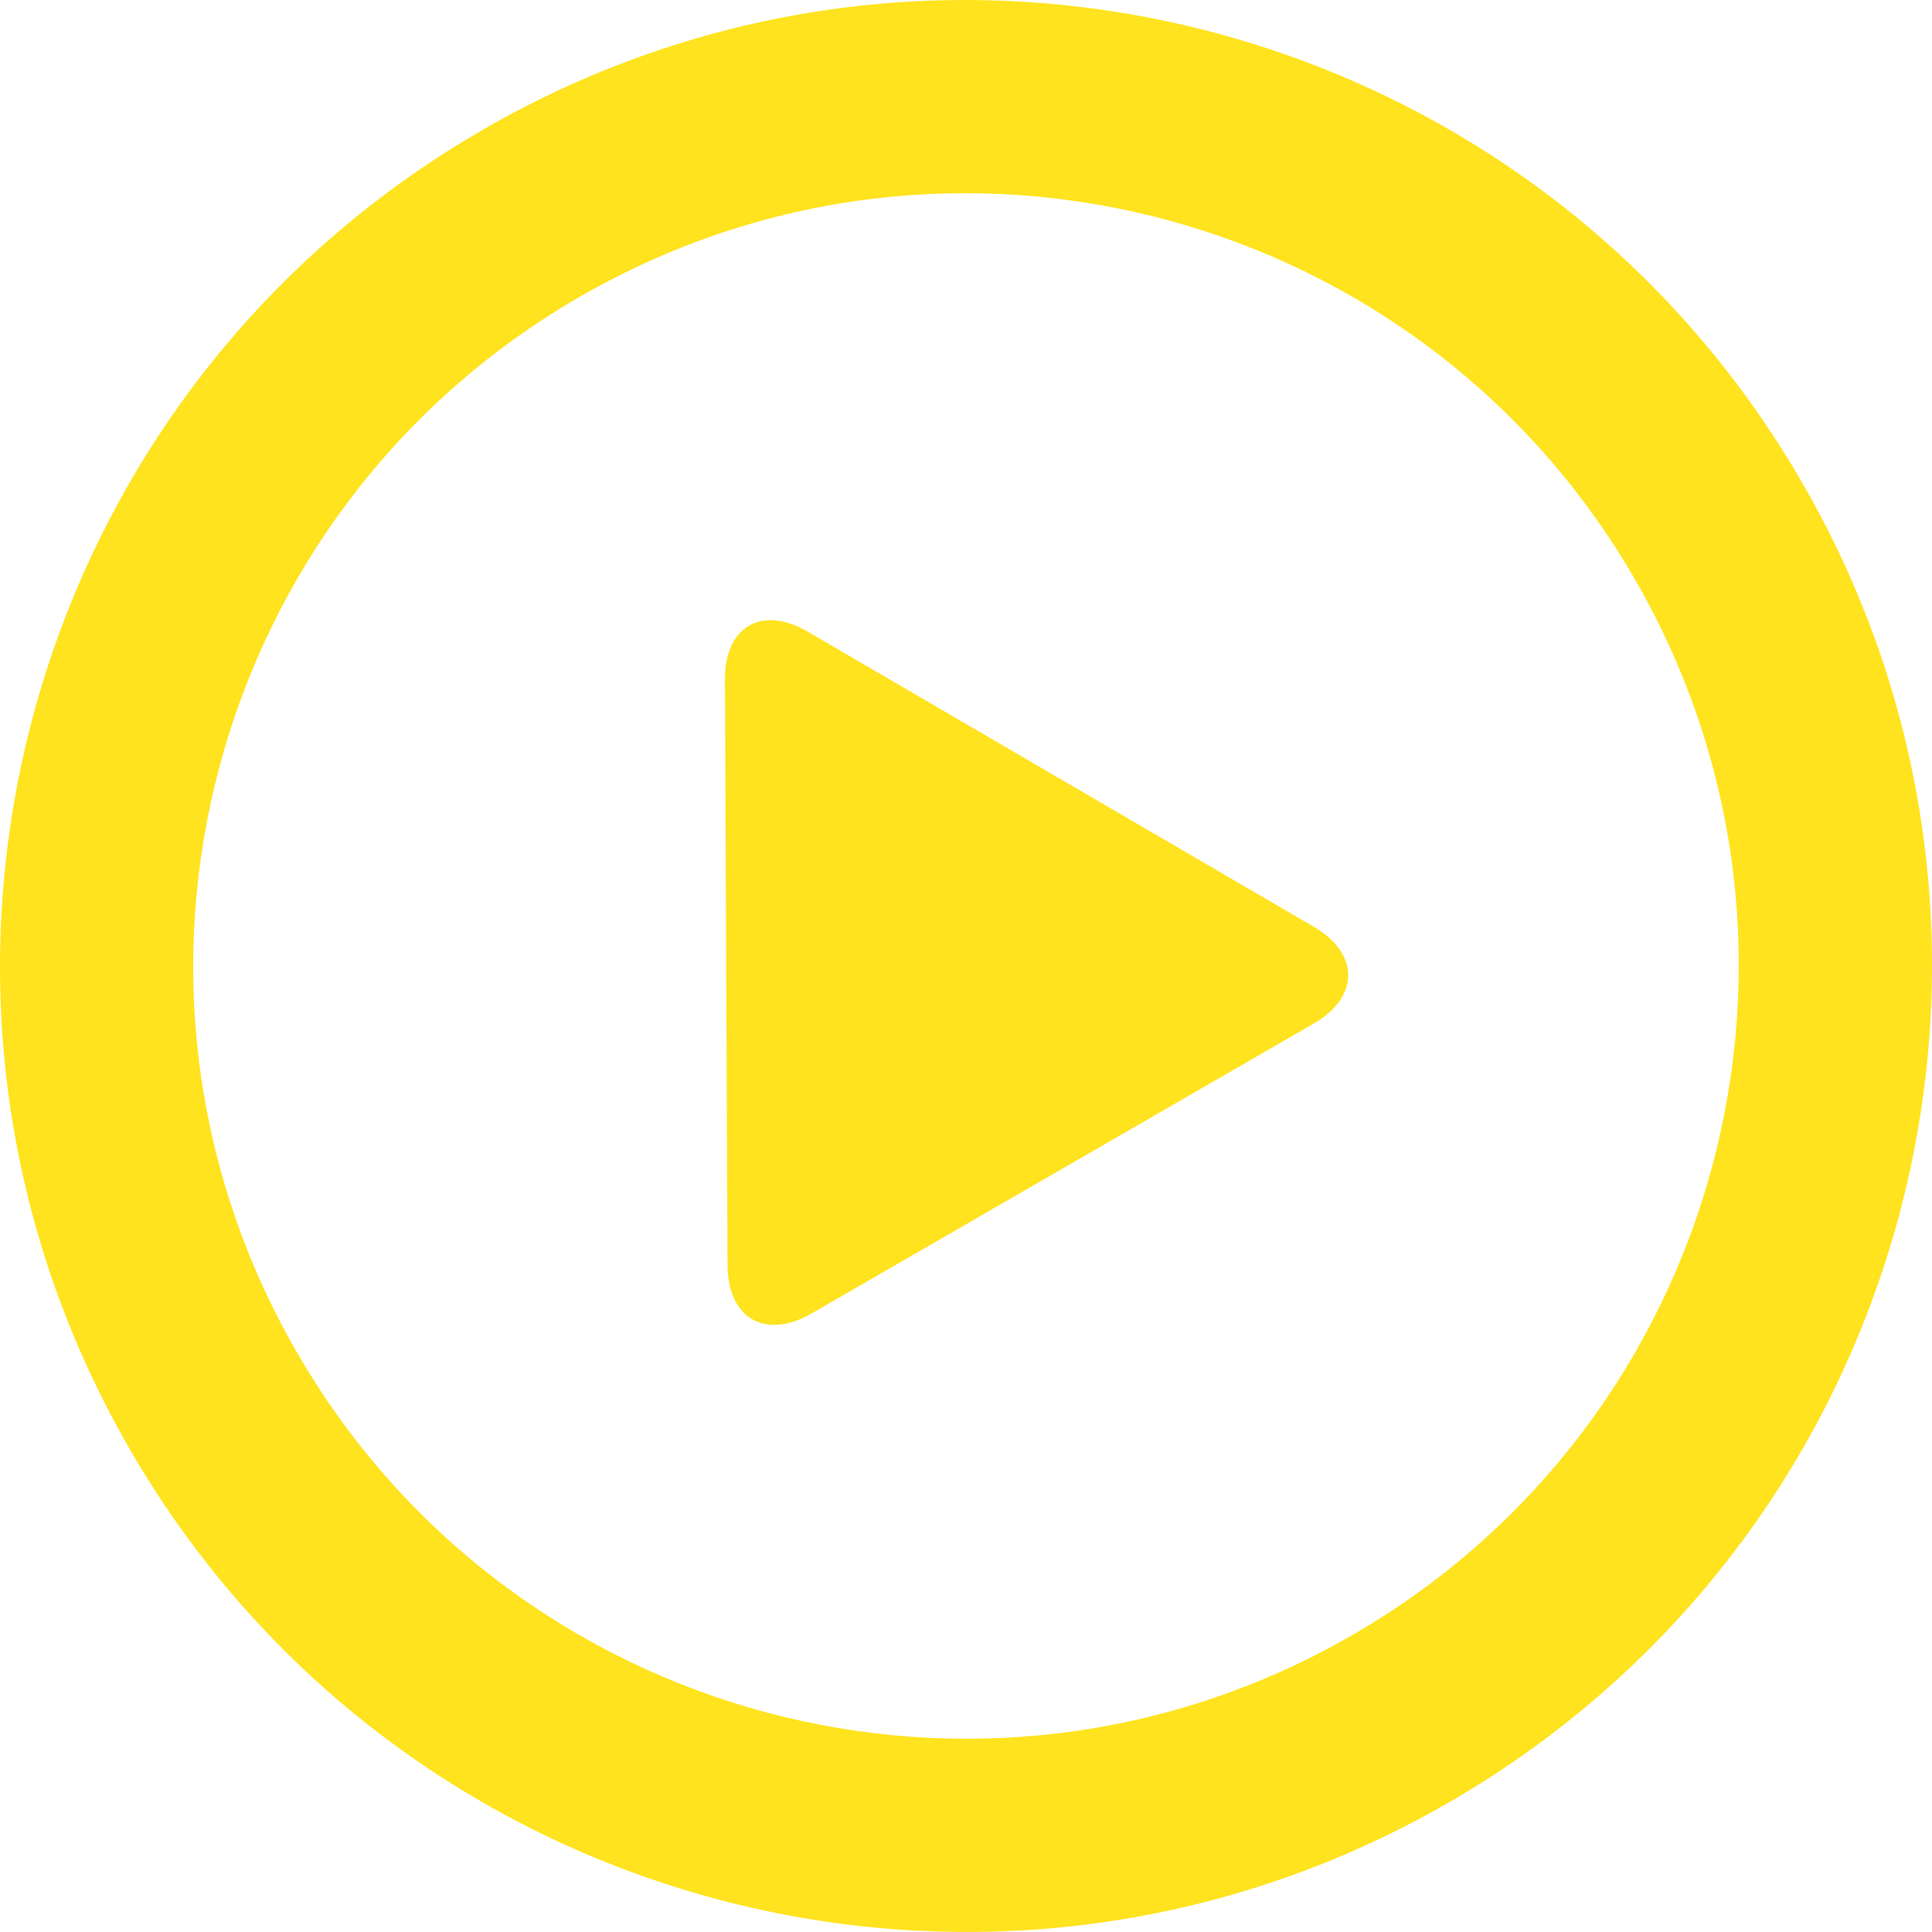
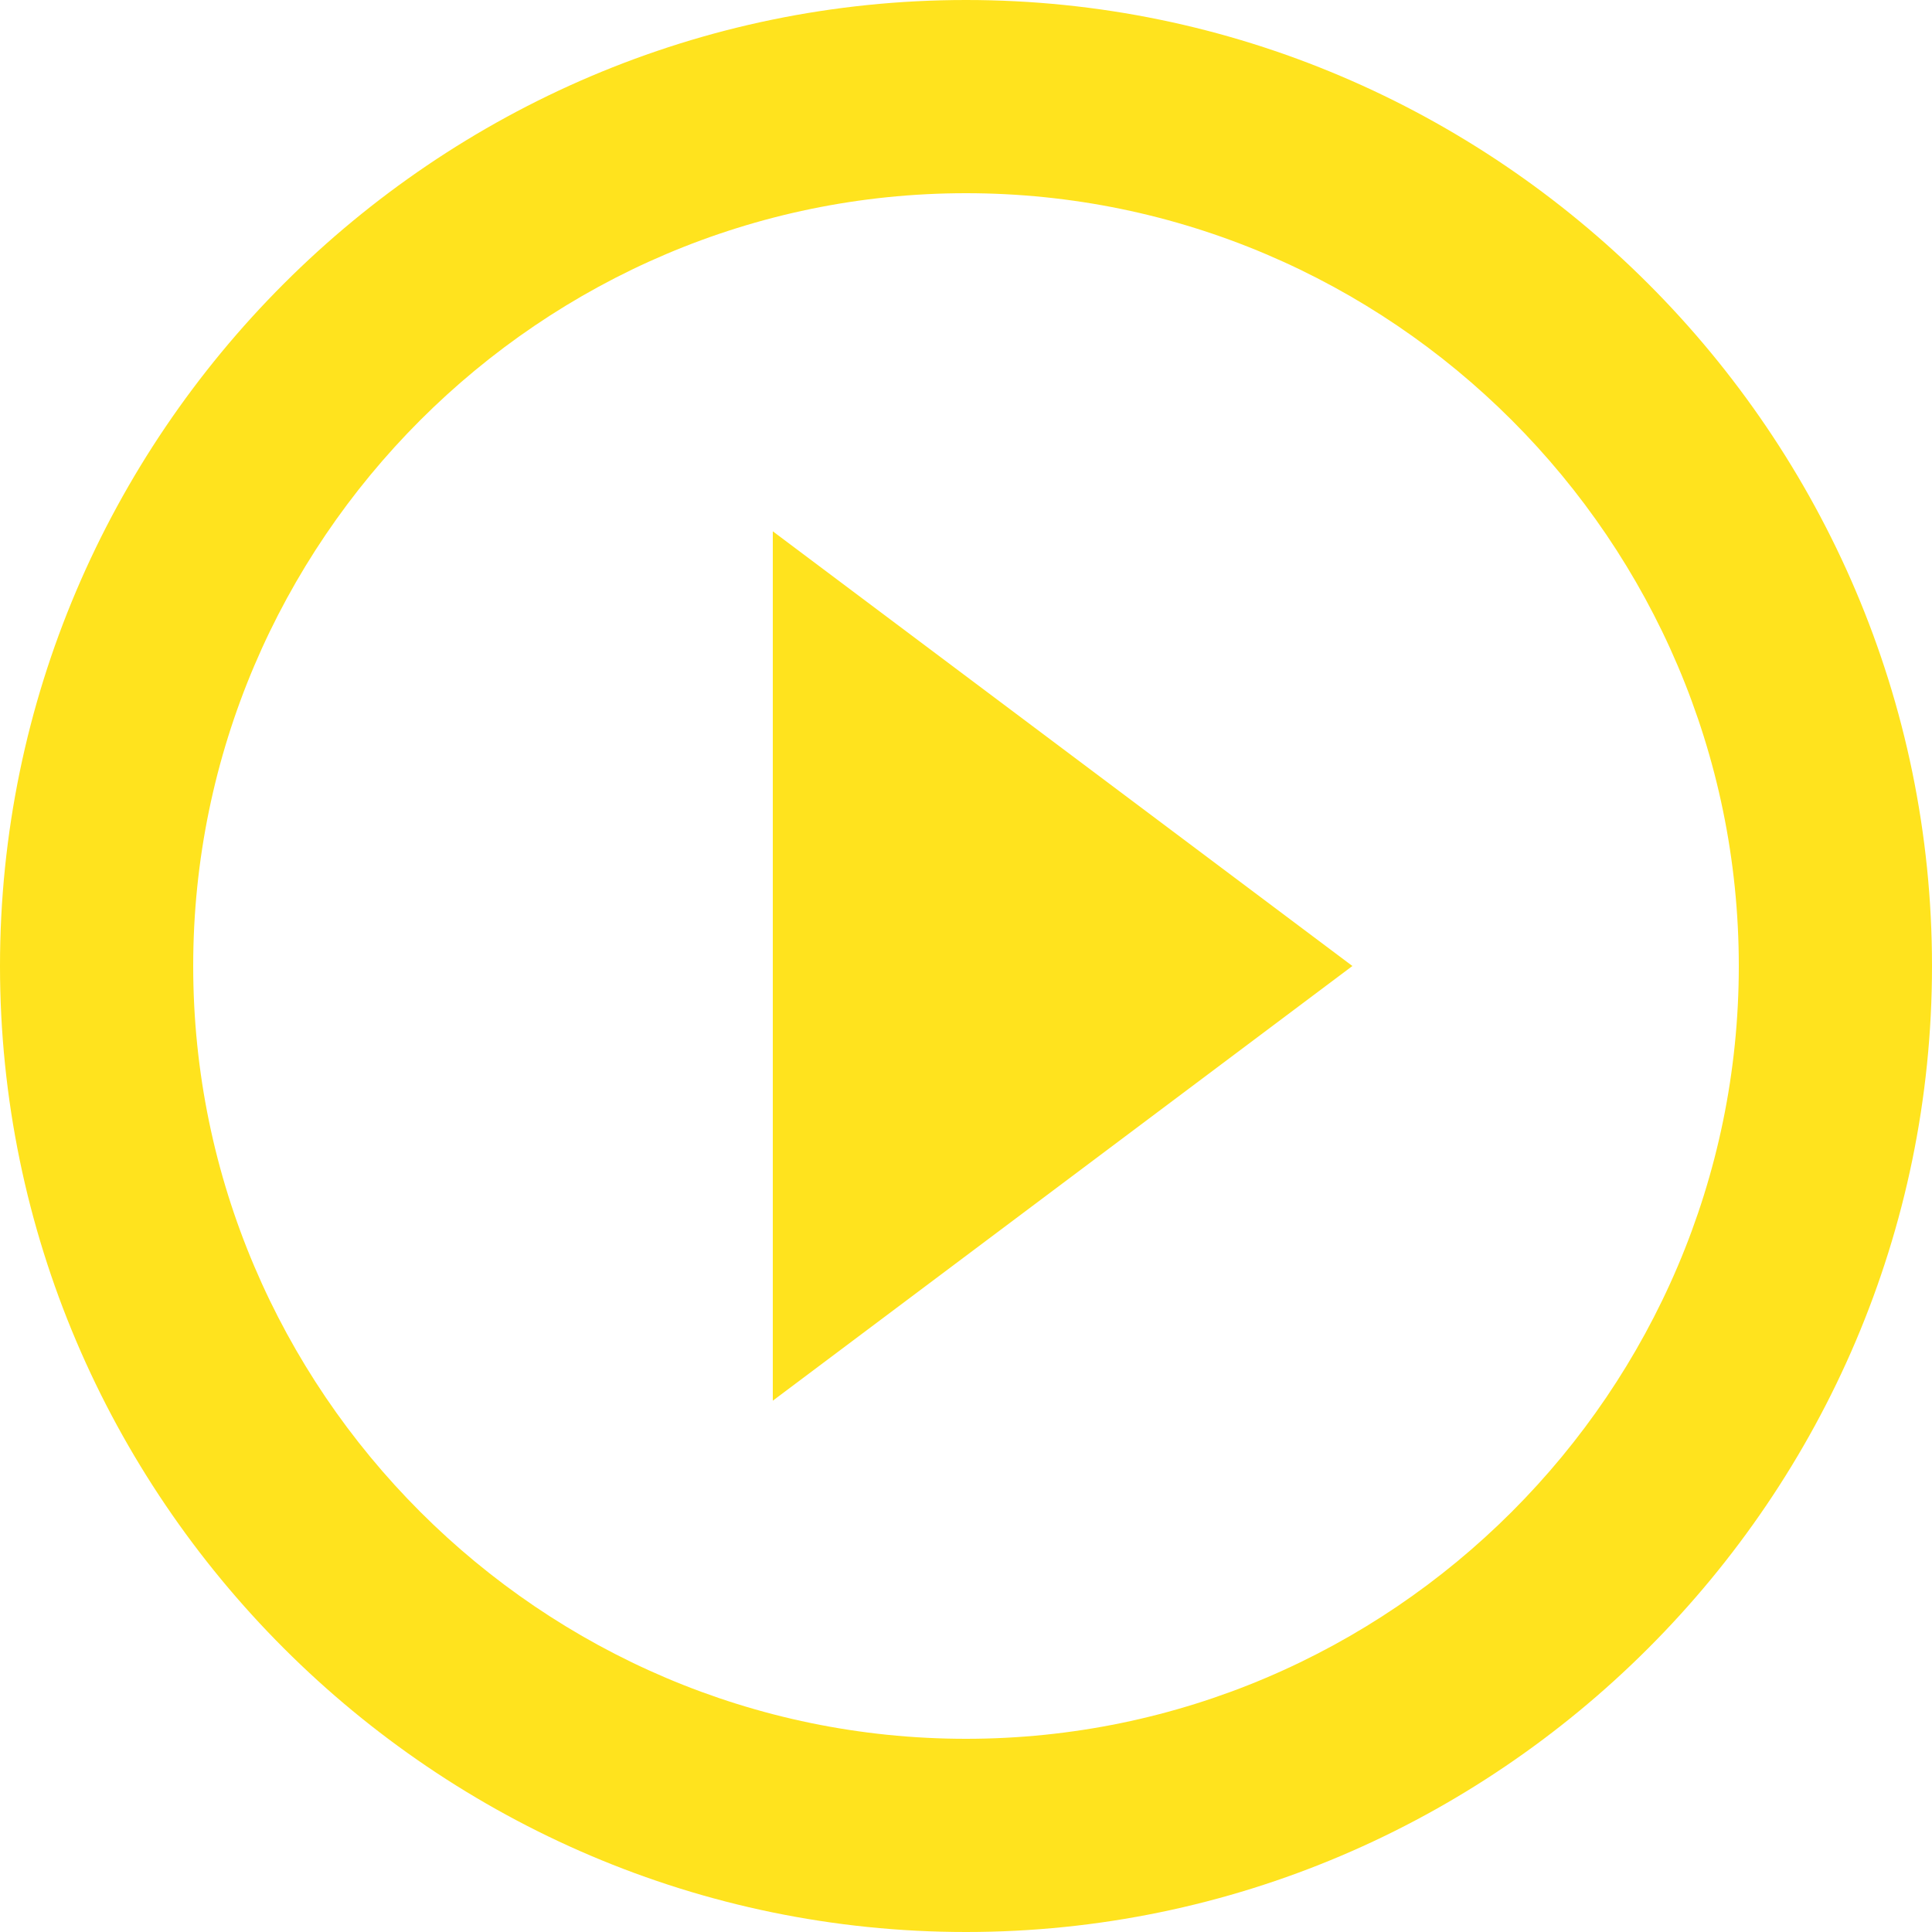
- <svg xmlns="http://www.w3.org/2000/svg" version="1.1" id="Capa_1" x="0px" y="0px" width="512px" height="512px" viewBox="0 0 314.068 314.068" style="enable-background:new 0 0 314.068 314.068;" xml:space="preserve">
+ <svg xmlns="http://www.w3.org/2000/svg" version="1.1" id="Capa_1" x="0px" y="0px" width="512px" height="512px" viewBox="0 0 510 510" style="enable-background:new 0 0 510 510;" xml:space="preserve">
  <g>
-     <g id="_x33_56._Play">
-       <g>
-         <path d="M293.002,78.53C249.646,3.435,153.618-22.296,78.529,21.068C3.434,64.418-22.298,160.442,21.066,235.534     c43.35,75.095,139.375,100.83,214.465,57.47C310.627,249.639,336.371,153.62,293.002,78.53z M219.834,265.801     c-60.067,34.692-136.894,14.106-171.576-45.973C13.568,159.761,34.161,82.935,94.23,48.26     c60.071-34.69,136.894-14.106,171.578,45.971C300.493,154.307,279.906,231.117,219.834,265.801z M213.555,150.652l-82.214-47.949     c-7.492-4.374-13.535-0.877-13.493,7.789l0.421,95.174c0.038,8.664,6.155,12.191,13.669,7.851l81.585-47.103     C221.029,162.082,221.045,155.026,213.555,150.652z" fill="#ffe31e" />
-       </g>
+     <g id="play-circle-outline">
+       <path d="M204,369.75L357,255L204,140.25V369.75z M255,0C114.75,0,0,114.75,0,255s114.75,255,255,255s255-114.75,255-255    S395.25,0,255,0z M255,459c-112.2,0-204-91.8-204-204S142.8,51,255,51s204,91.8,204,204S367.2,459,255,459z" fill="#ffe31e" />
    </g>
  </g>
  <g>
</g>
  <g>
</g>
  <g>
</g>
  <g>
</g>
  <g>
</g>
  <g>
</g>
  <g>
</g>
  <g>
</g>
  <g>
</g>
  <g>
</g>
  <g>
</g>
  <g>
</g>
  <g>
</g>
  <g>
</g>
  <g>
</g>
</svg>
